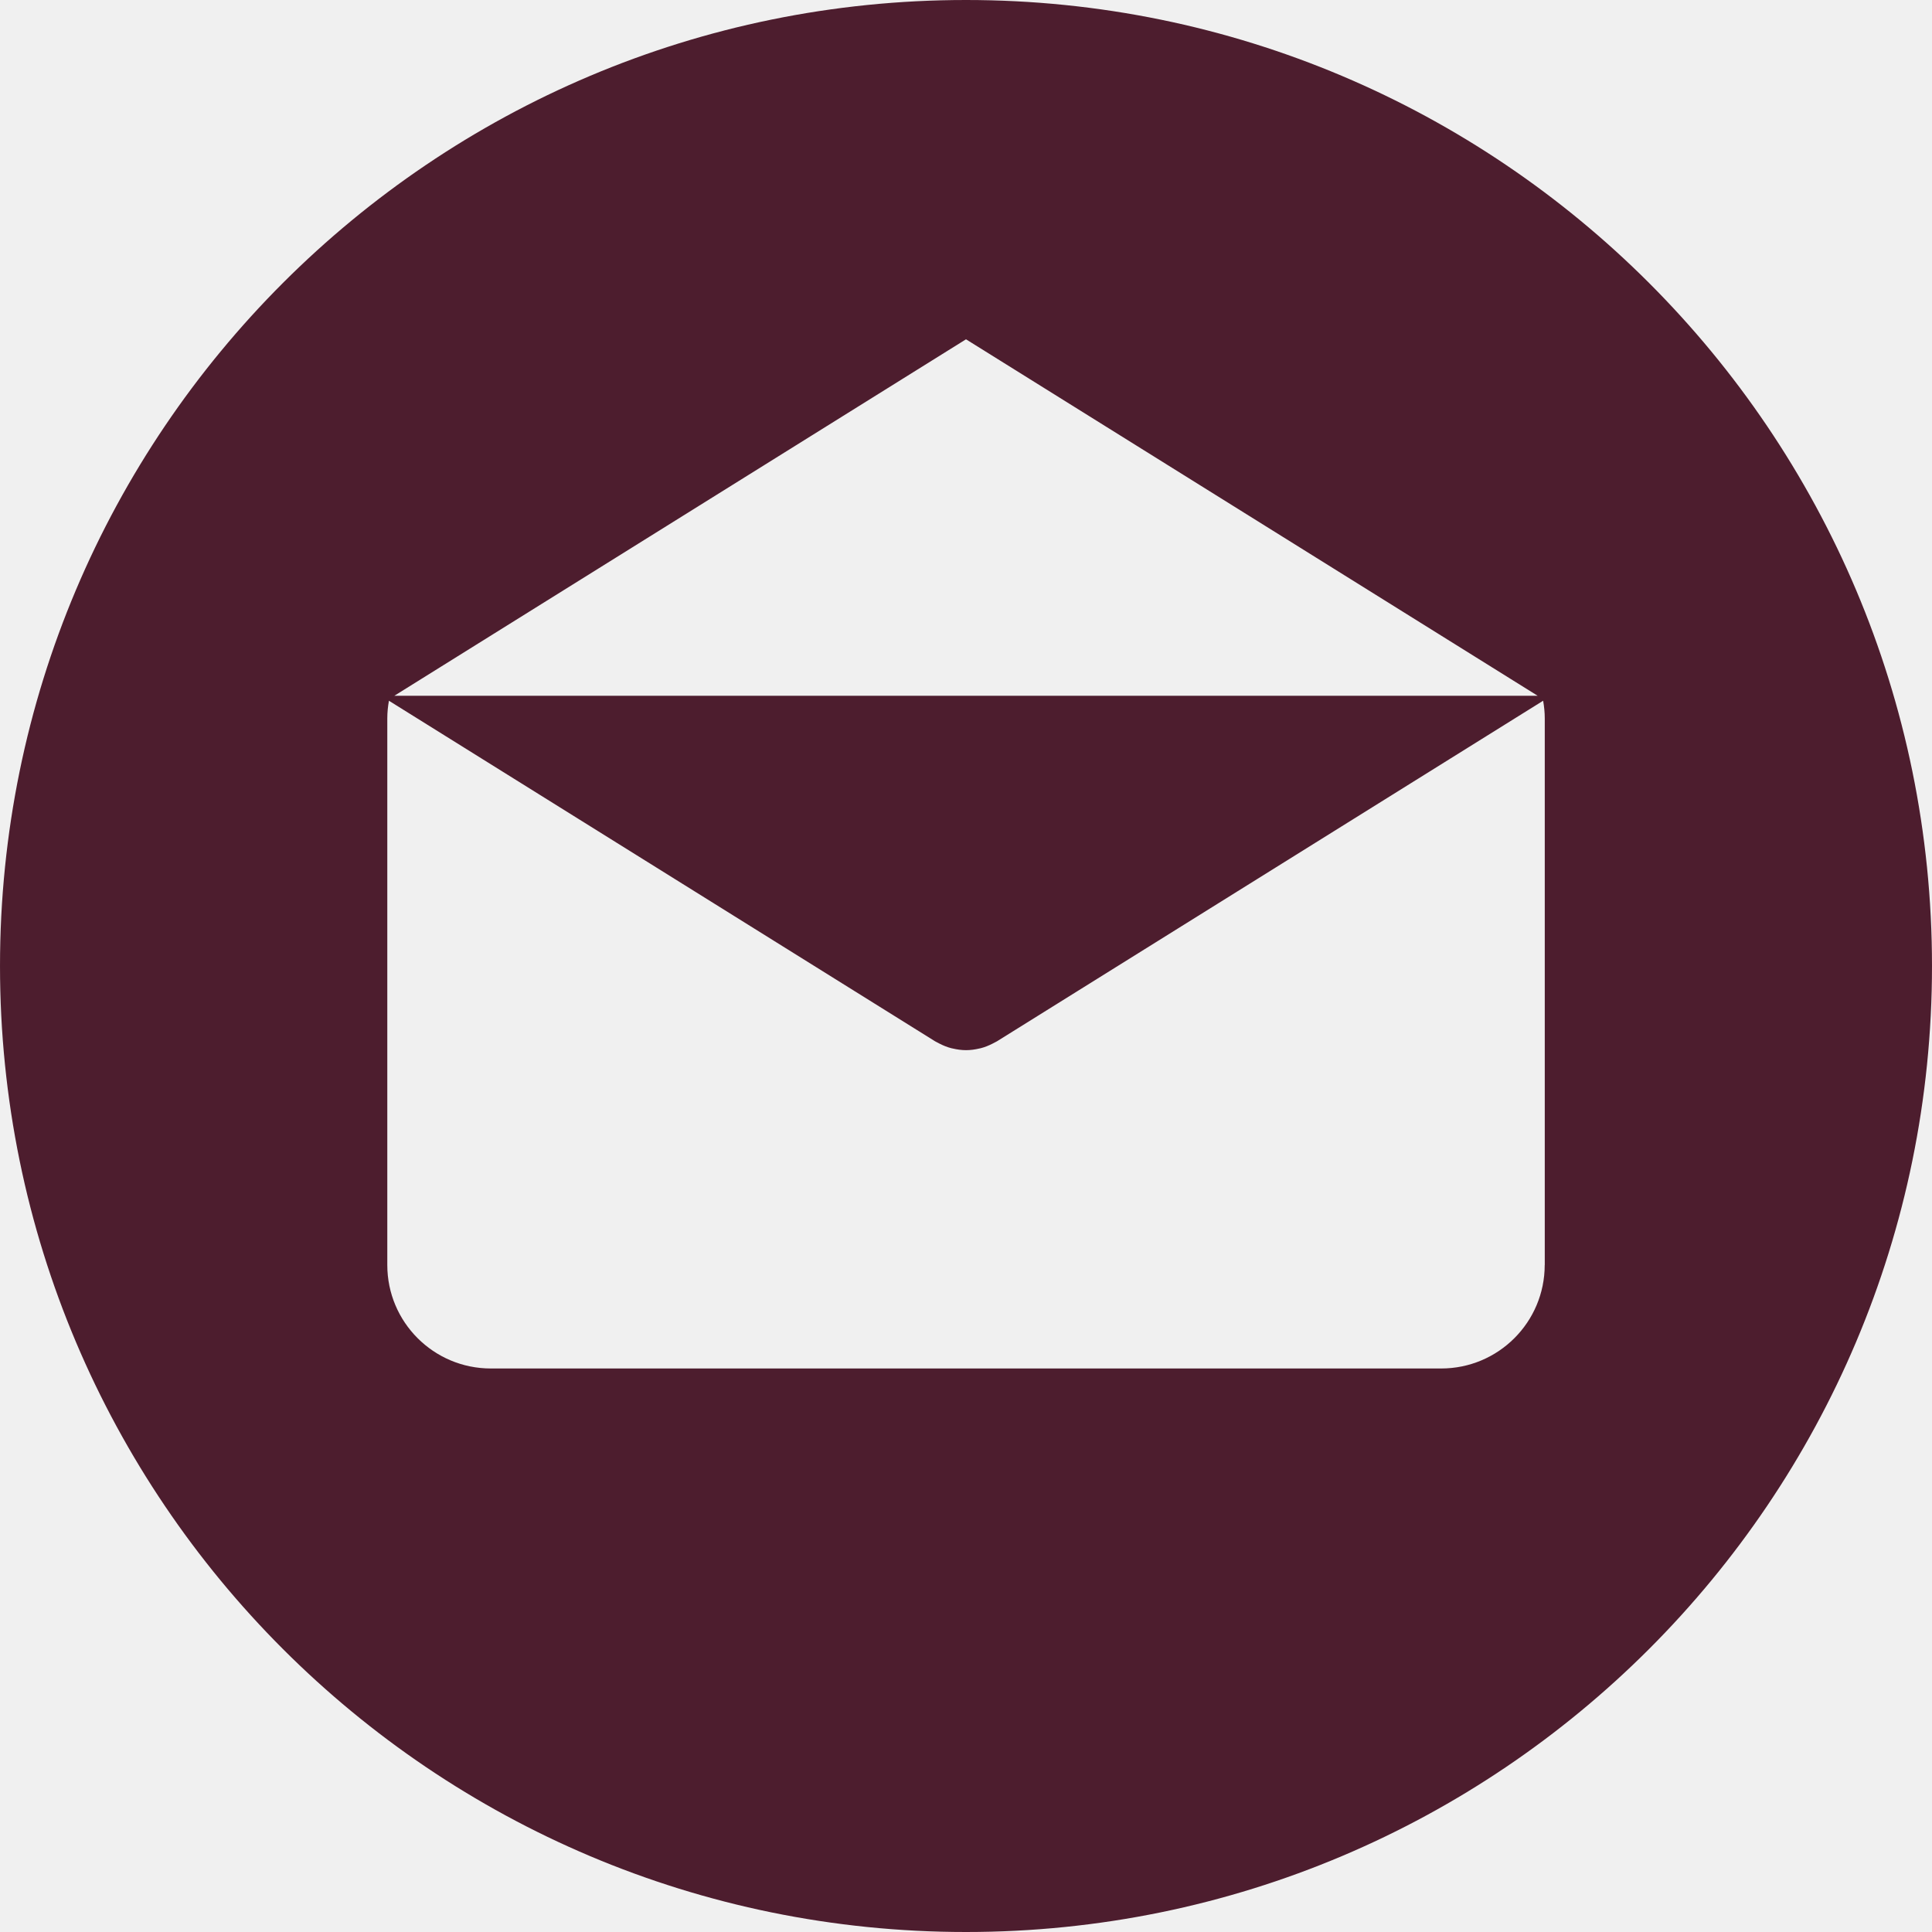
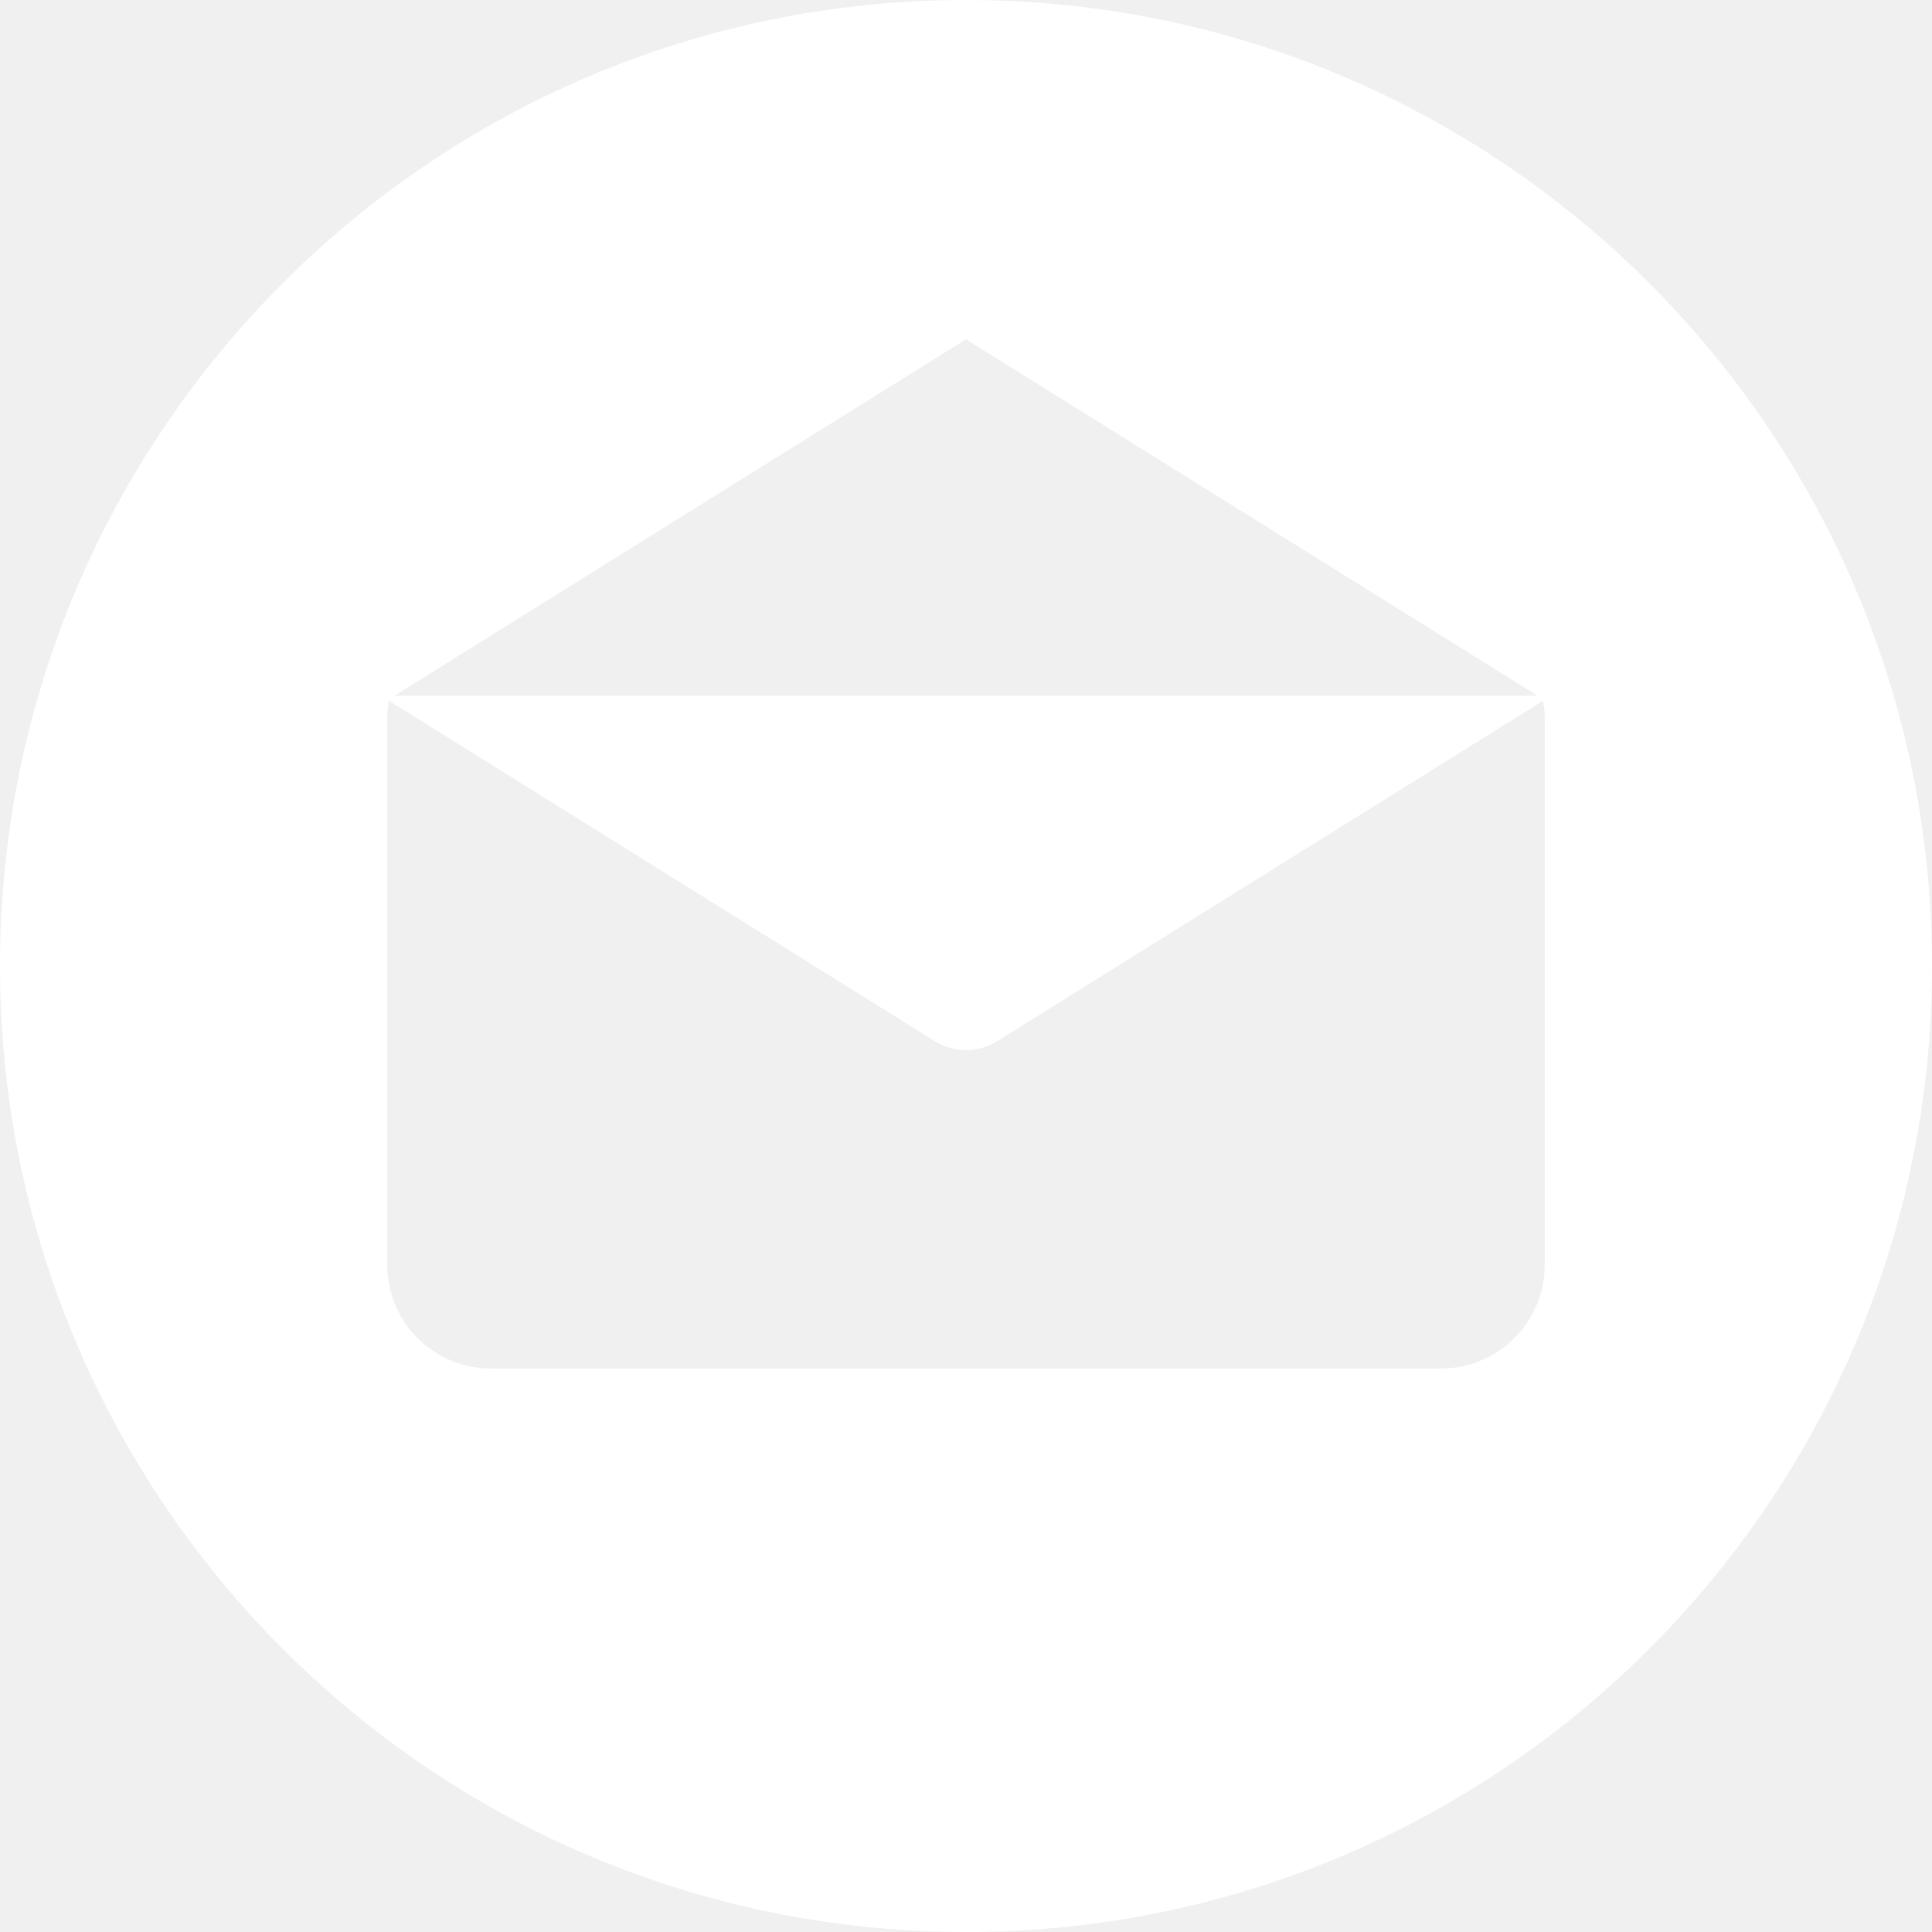
<svg xmlns="http://www.w3.org/2000/svg" version="1.1" id="Layer_1" x="0px" y="0px" viewBox="0 0 299.997 299.997" style="enable-background:new 0 0 299.997 299.997;" xml:space="preserve">
  <g>
    <g>
-       <path style="fill:#4D1D2E;" d="M149.996,0C67.157,0,0.001,67.158,0.001,149.997c0,82.837,67.156,150,149.995,150s150-67.163,150-150    C299.996,67.158,232.835,0,149.996,0z M149.999,52.686l88.763,55.35H61.236L149.999,52.686z M239.868,196.423h-0.009    c0,8.878-7.195,16.072-16.072,16.072H76.211c-8.878,0-16.072-7.195-16.072-16.072v-84.865c0-0.939,0.096-1.852,0.252-2.749    l84.808,52.883c0.104,0.065,0.215,0.109,0.322,0.169c0.112,0.062,0.226,0.122,0.34,0.179c0.599,0.309,1.216,0.558,1.847,0.721    c0.065,0.018,0.13,0.026,0.195,0.041c0.692,0.163,1.393,0.265,2.093,0.265h0.005c0.005,0,0.01,0,0.01,0    c0.7,0,1.401-0.099,2.093-0.265c0.065-0.016,0.13-0.023,0.195-0.041c0.63-0.163,1.245-0.412,1.847-0.721    c0.114-0.057,0.228-0.117,0.34-0.179c0.106-0.06,0.218-0.104,0.322-0.169l84.808-52.883c0.156,0.897,0.252,1.808,0.252,2.749    V196.423z" />
+       <path style="fill:#fff;" d="M149.996,0C67.157,0,0.001,67.158,0.001,149.997c0,82.837,67.156,150,149.995,150s150-67.163,150-150    C299.996,67.158,232.835,0,149.996,0z M149.999,52.686l88.763,55.35H61.236L149.999,52.686z M239.868,196.423h-0.009    c0,8.878-7.195,16.072-16.072,16.072H76.211c-8.878,0-16.072-7.195-16.072-16.072v-84.865c0-0.939,0.096-1.852,0.252-2.749    l84.808,52.883c0.104,0.065,0.215,0.109,0.322,0.169c0.112,0.062,0.226,0.122,0.34,0.179c0.599,0.309,1.216,0.558,1.847,0.721    c0.065,0.018,0.13,0.026,0.195,0.041c0.692,0.163,1.393,0.265,2.093,0.265h0.005c0.005,0,0.01,0,0.01,0    c0.7,0,1.401-0.099,2.093-0.265c0.065-0.016,0.13-0.023,0.195-0.041c0.63-0.163,1.245-0.412,1.847-0.721    c0.114-0.057,0.228-0.117,0.34-0.179c0.106-0.06,0.218-0.104,0.322-0.169l84.808-52.883c0.156,0.897,0.252,1.808,0.252,2.749    V196.423z" />
    </g>
  </g>
  <g>
</g>
  <g>
</g>
  <g>
</g>
  <g>
</g>
  <g>
</g>
  <g>
</g>
  <g>
</g>
  <g>
</g>
  <g>
</g>
  <g>
</g>
  <g>
</g>
  <g>
</g>
  <g>
</g>
  <g>
</g>
  <g>
</g>
</svg>
